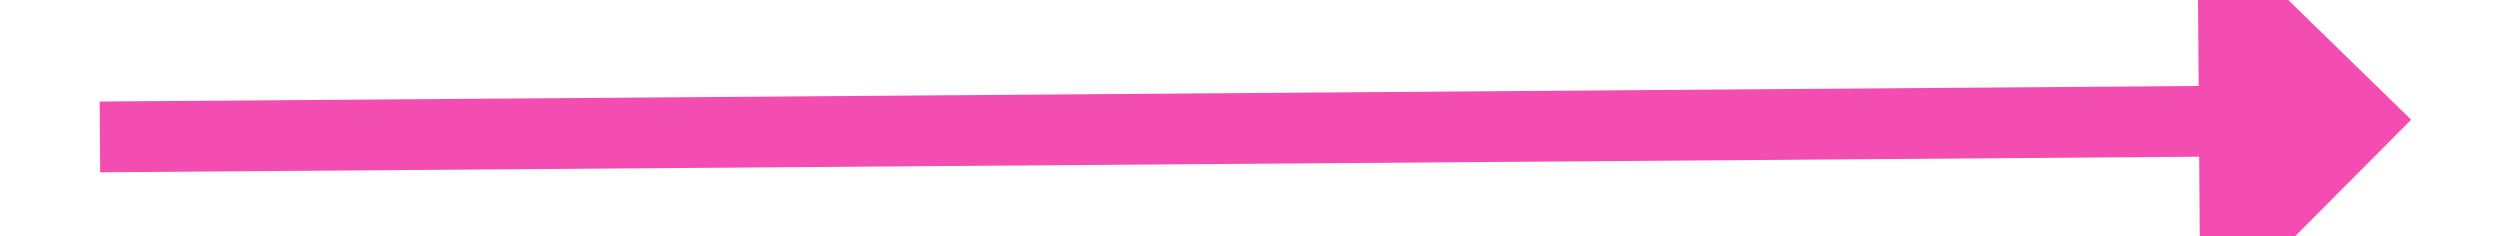
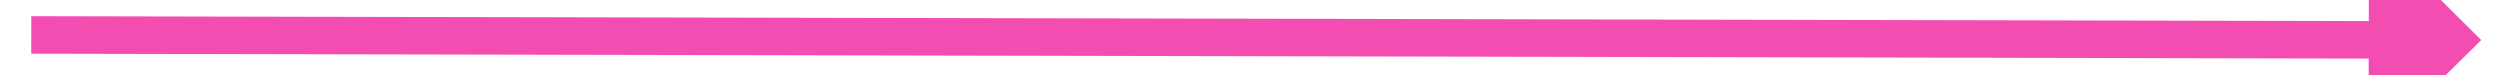
- <svg xmlns="http://www.w3.org/2000/svg" version="1.1" width="106px" height="10px" preserveAspectRatio="xMinYMid meet" viewBox="574 959  106 8">
-   <g transform="matrix(0.8829476 -0.4694716 0.4694716 0.8829476 -378.7093 407.0801 )">
-     <path d="M 667 972.4  L 676 963.5  L 667 954.6  L 667 972.4  Z " fill-rule="nonzero" fill="#f44db2" stroke="none" transform="matrix(0.8864088 0.4629033 -0.4629033 0.8864088 517.2291 -180.7952 )" />
-     <path d="M 578 963.5  L 669 963.5  " stroke-width="3" stroke="#f44db2" fill="none" transform="matrix(0.8864088 0.4629033 -0.4629033 0.8864088 517.2291 -180.7952 )" />
+ <svg xmlns="http://www.w3.org/2000/svg" version="1.1" width="200px" height="6px" preserveAspectRatio="xMinYMid meet" viewBox="668 1661  200 4">
+   <g transform="matrix(0 -1 1 0 -895 2431 )">
+     <path d="M 857 1672.4  L 866 1663.5  L 857 1654.6  L 857 1672.4  Z " fill-rule="nonzero" fill="#f44db2" stroke="none" transform="matrix(-0.002098965 0.9999978 -0.9999978 -0.002098965 2433.108 898.9933 )" />
+     <path d="M 670 1663.5  L 859 1663.5  " stroke-width="3" stroke="#f44db2" fill="none" transform="matrix(-0.002098965 0.9999978 -0.9999978 -0.002098965 2433.108 898.9933 )" />
  </g>
</svg>
